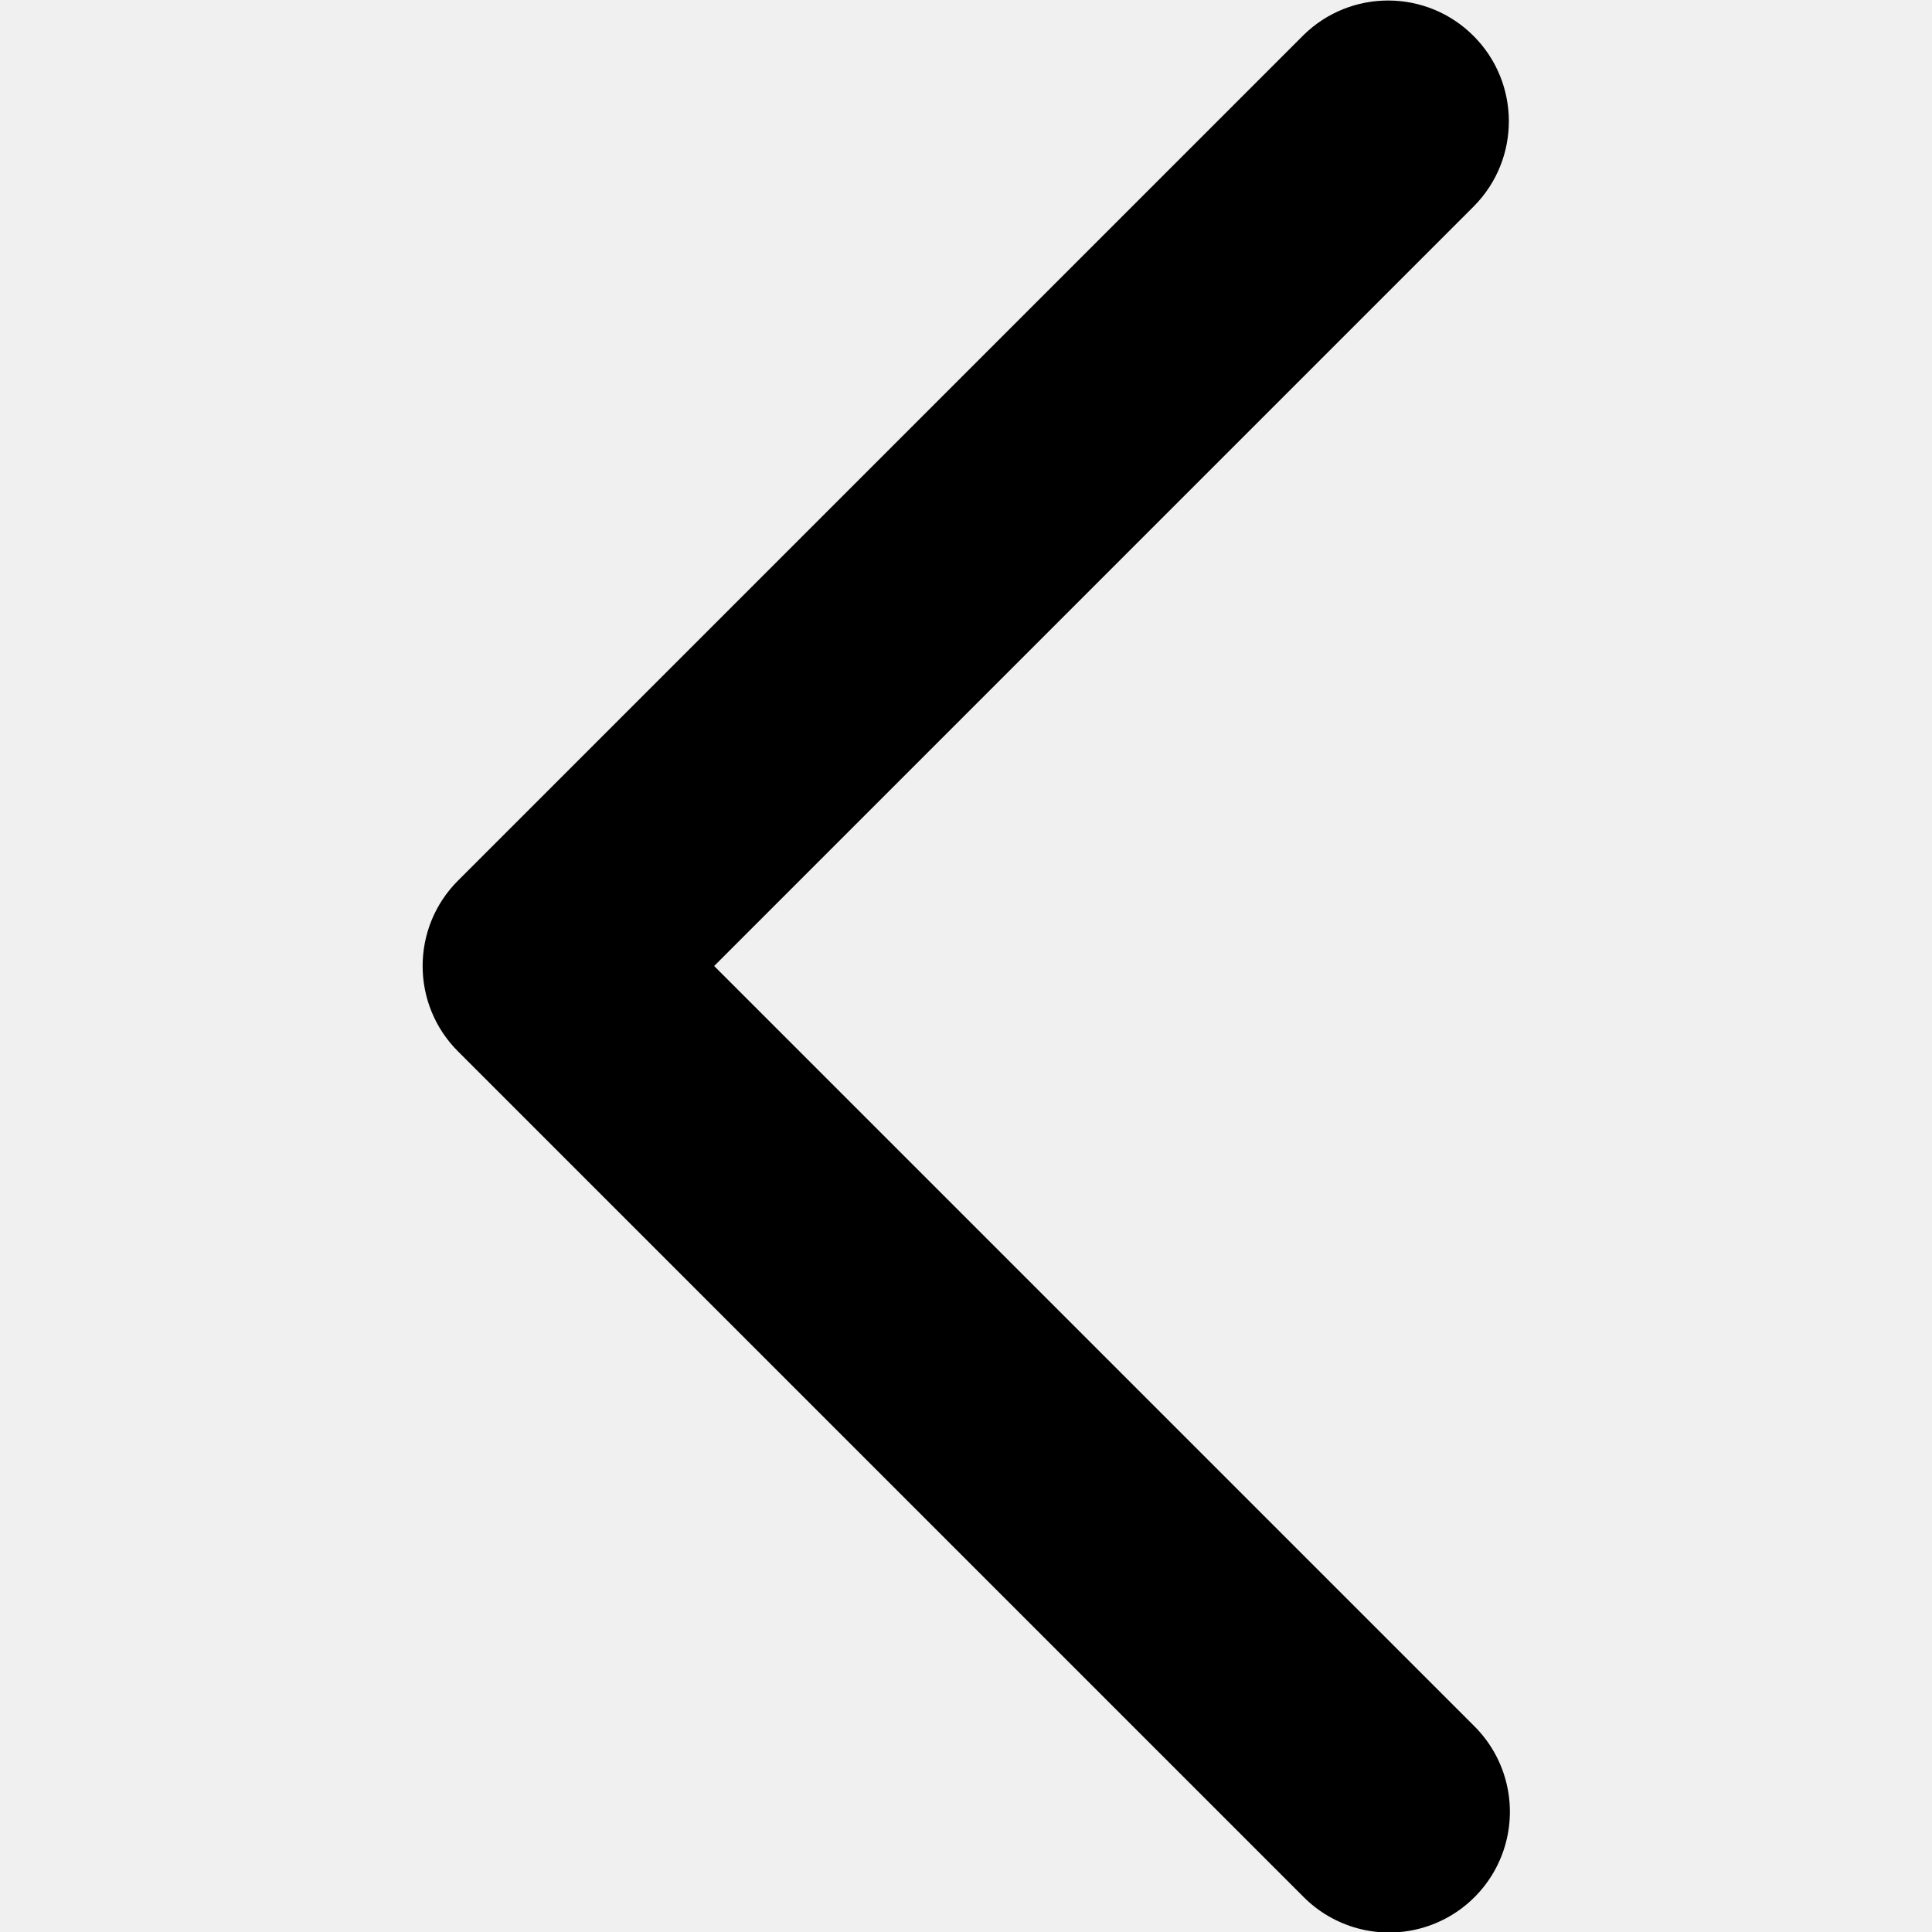
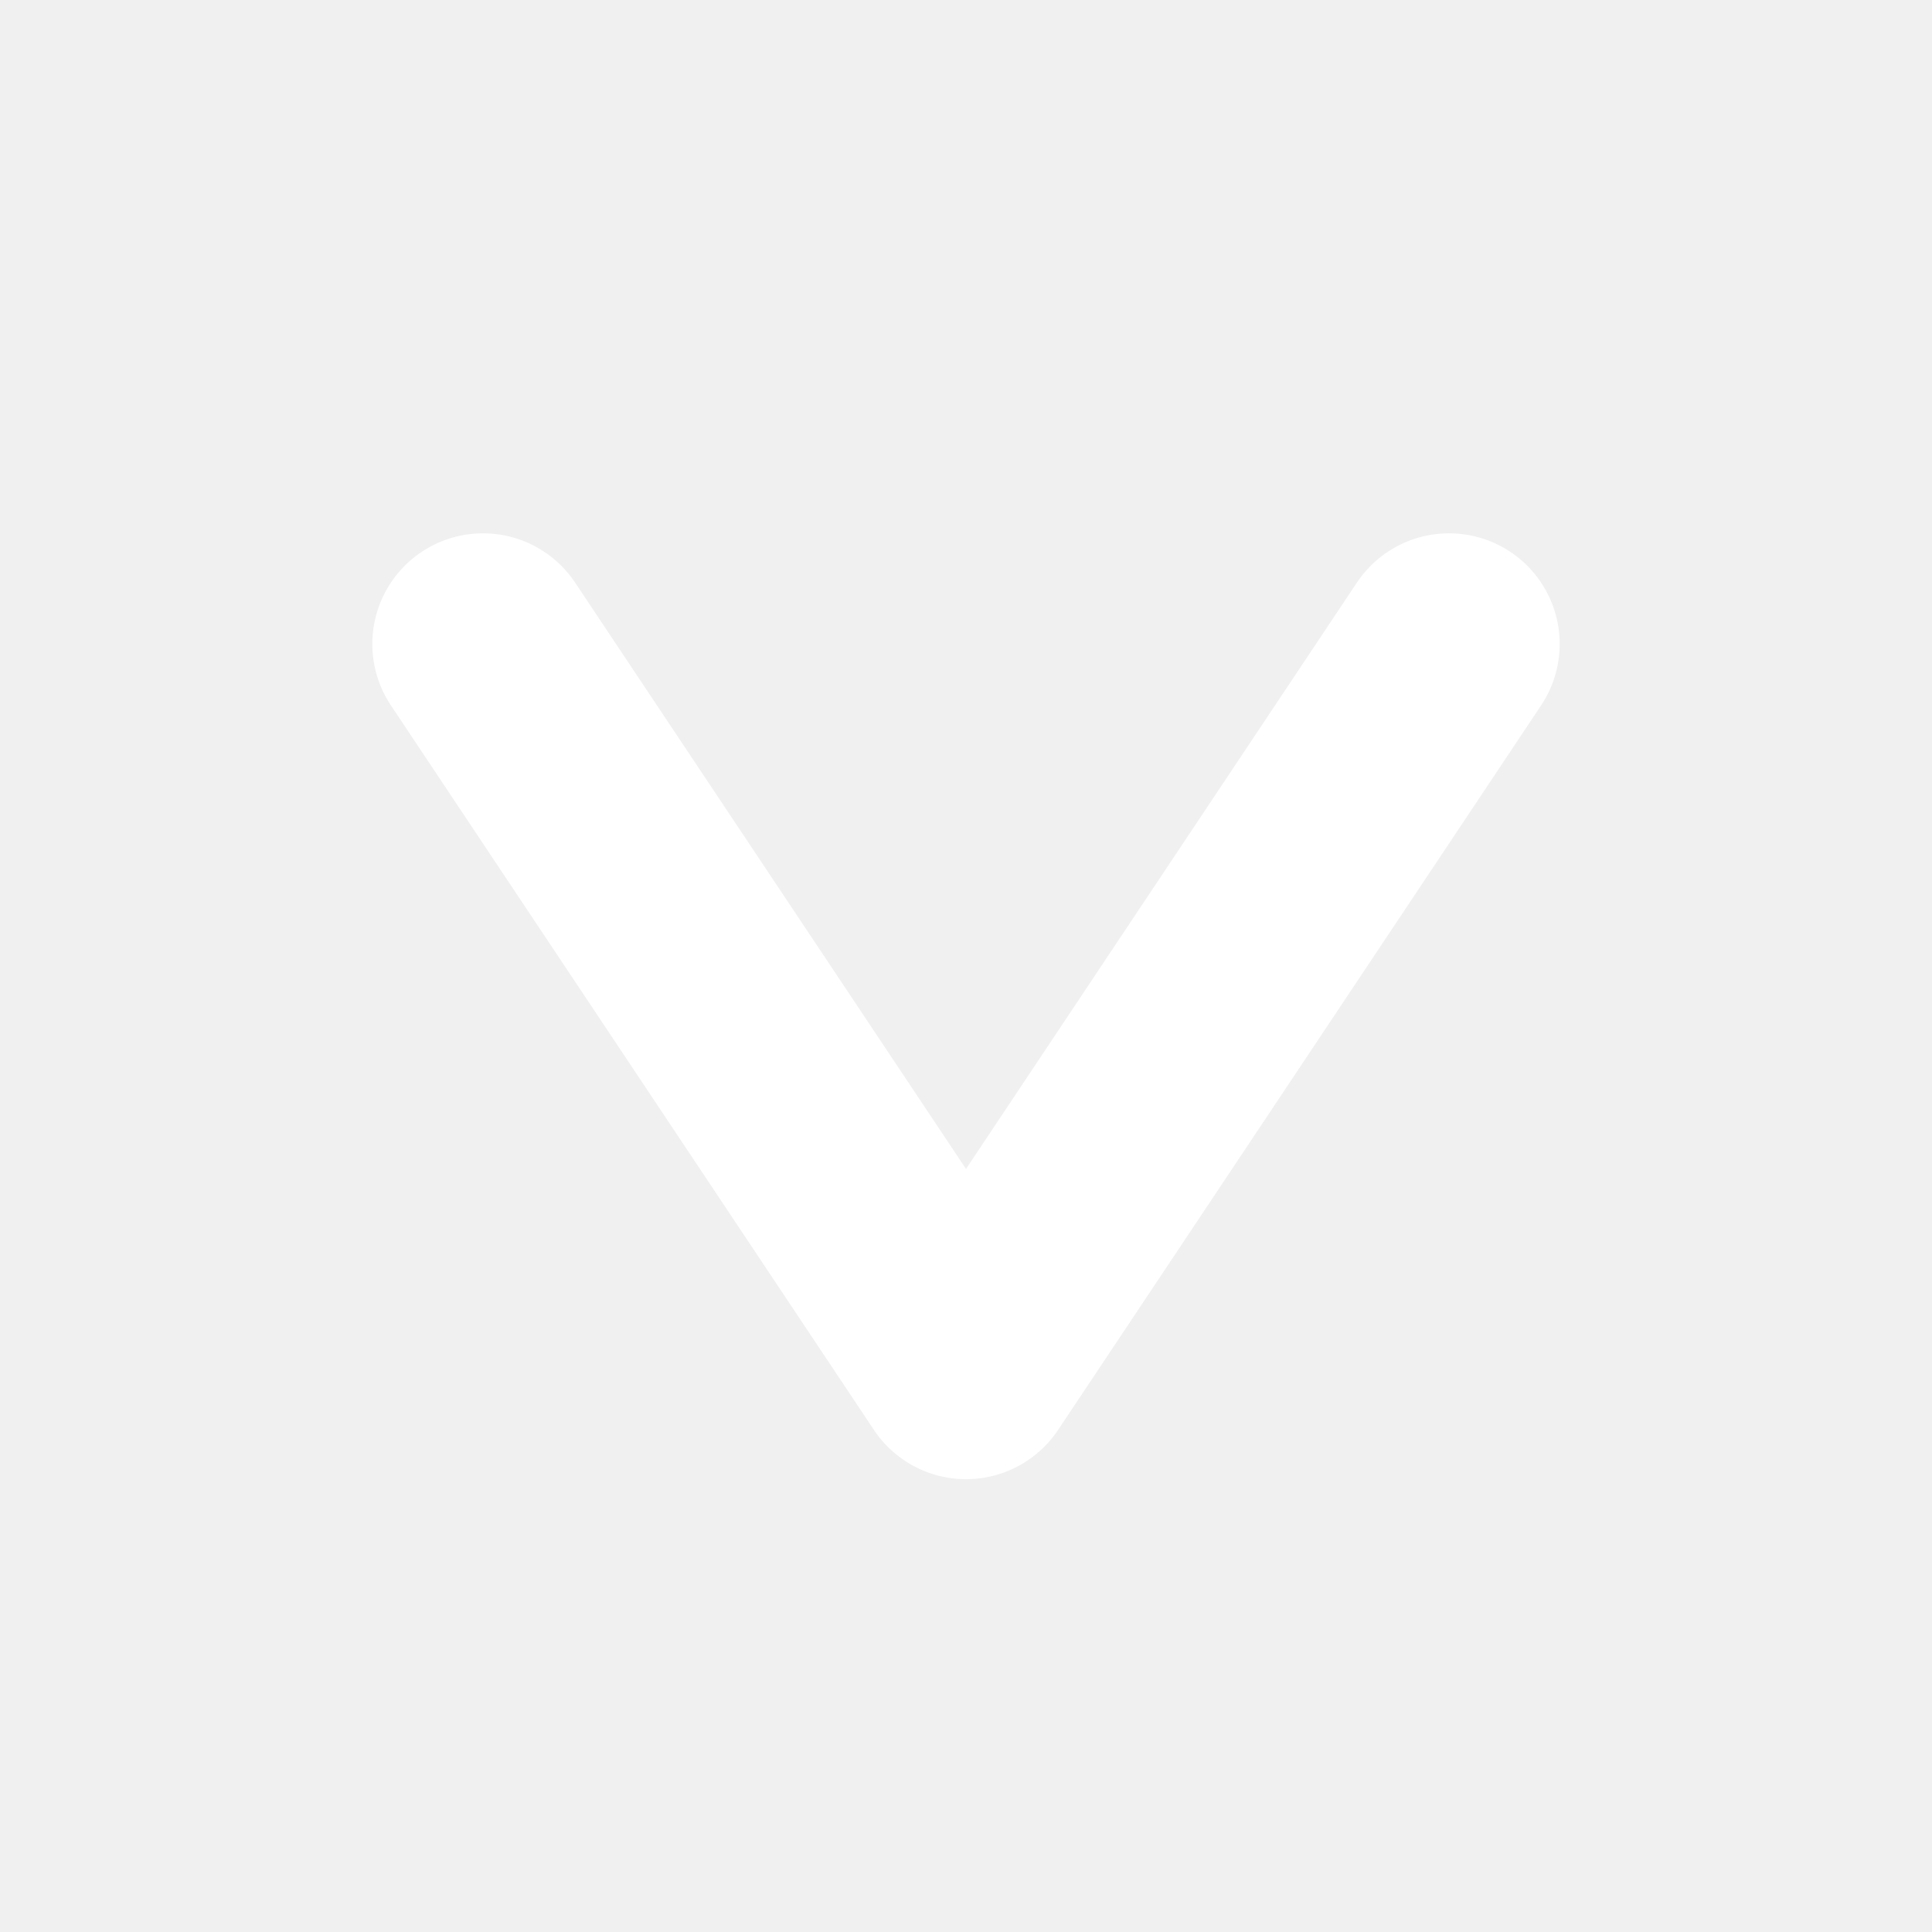
- <svg xmlns="http://www.w3.org/2000/svg" id="Layer_1" height="512" viewBox="0 0 512 512" width="512" data-name="Layer 1">
-   <path d="m390.627 54.627-201.372 201.373 201.372 201.373a32 32 0 1 1 -45.254 45.254l-224-224a32 32 0 0 1 0-45.254l224-224a32 32 0 0 1 45.254 45.254z" />
+ <svg xmlns="http://www.w3.org/2000/svg" viewBox="0 0 24 24" aria-hidden="true">
+   <path d="M6 8 L12 17 L18 8" fill="none" stroke="#ffffff" stroke-width="2.75" stroke-linecap="round" stroke-linejoin="round" />
</svg>
